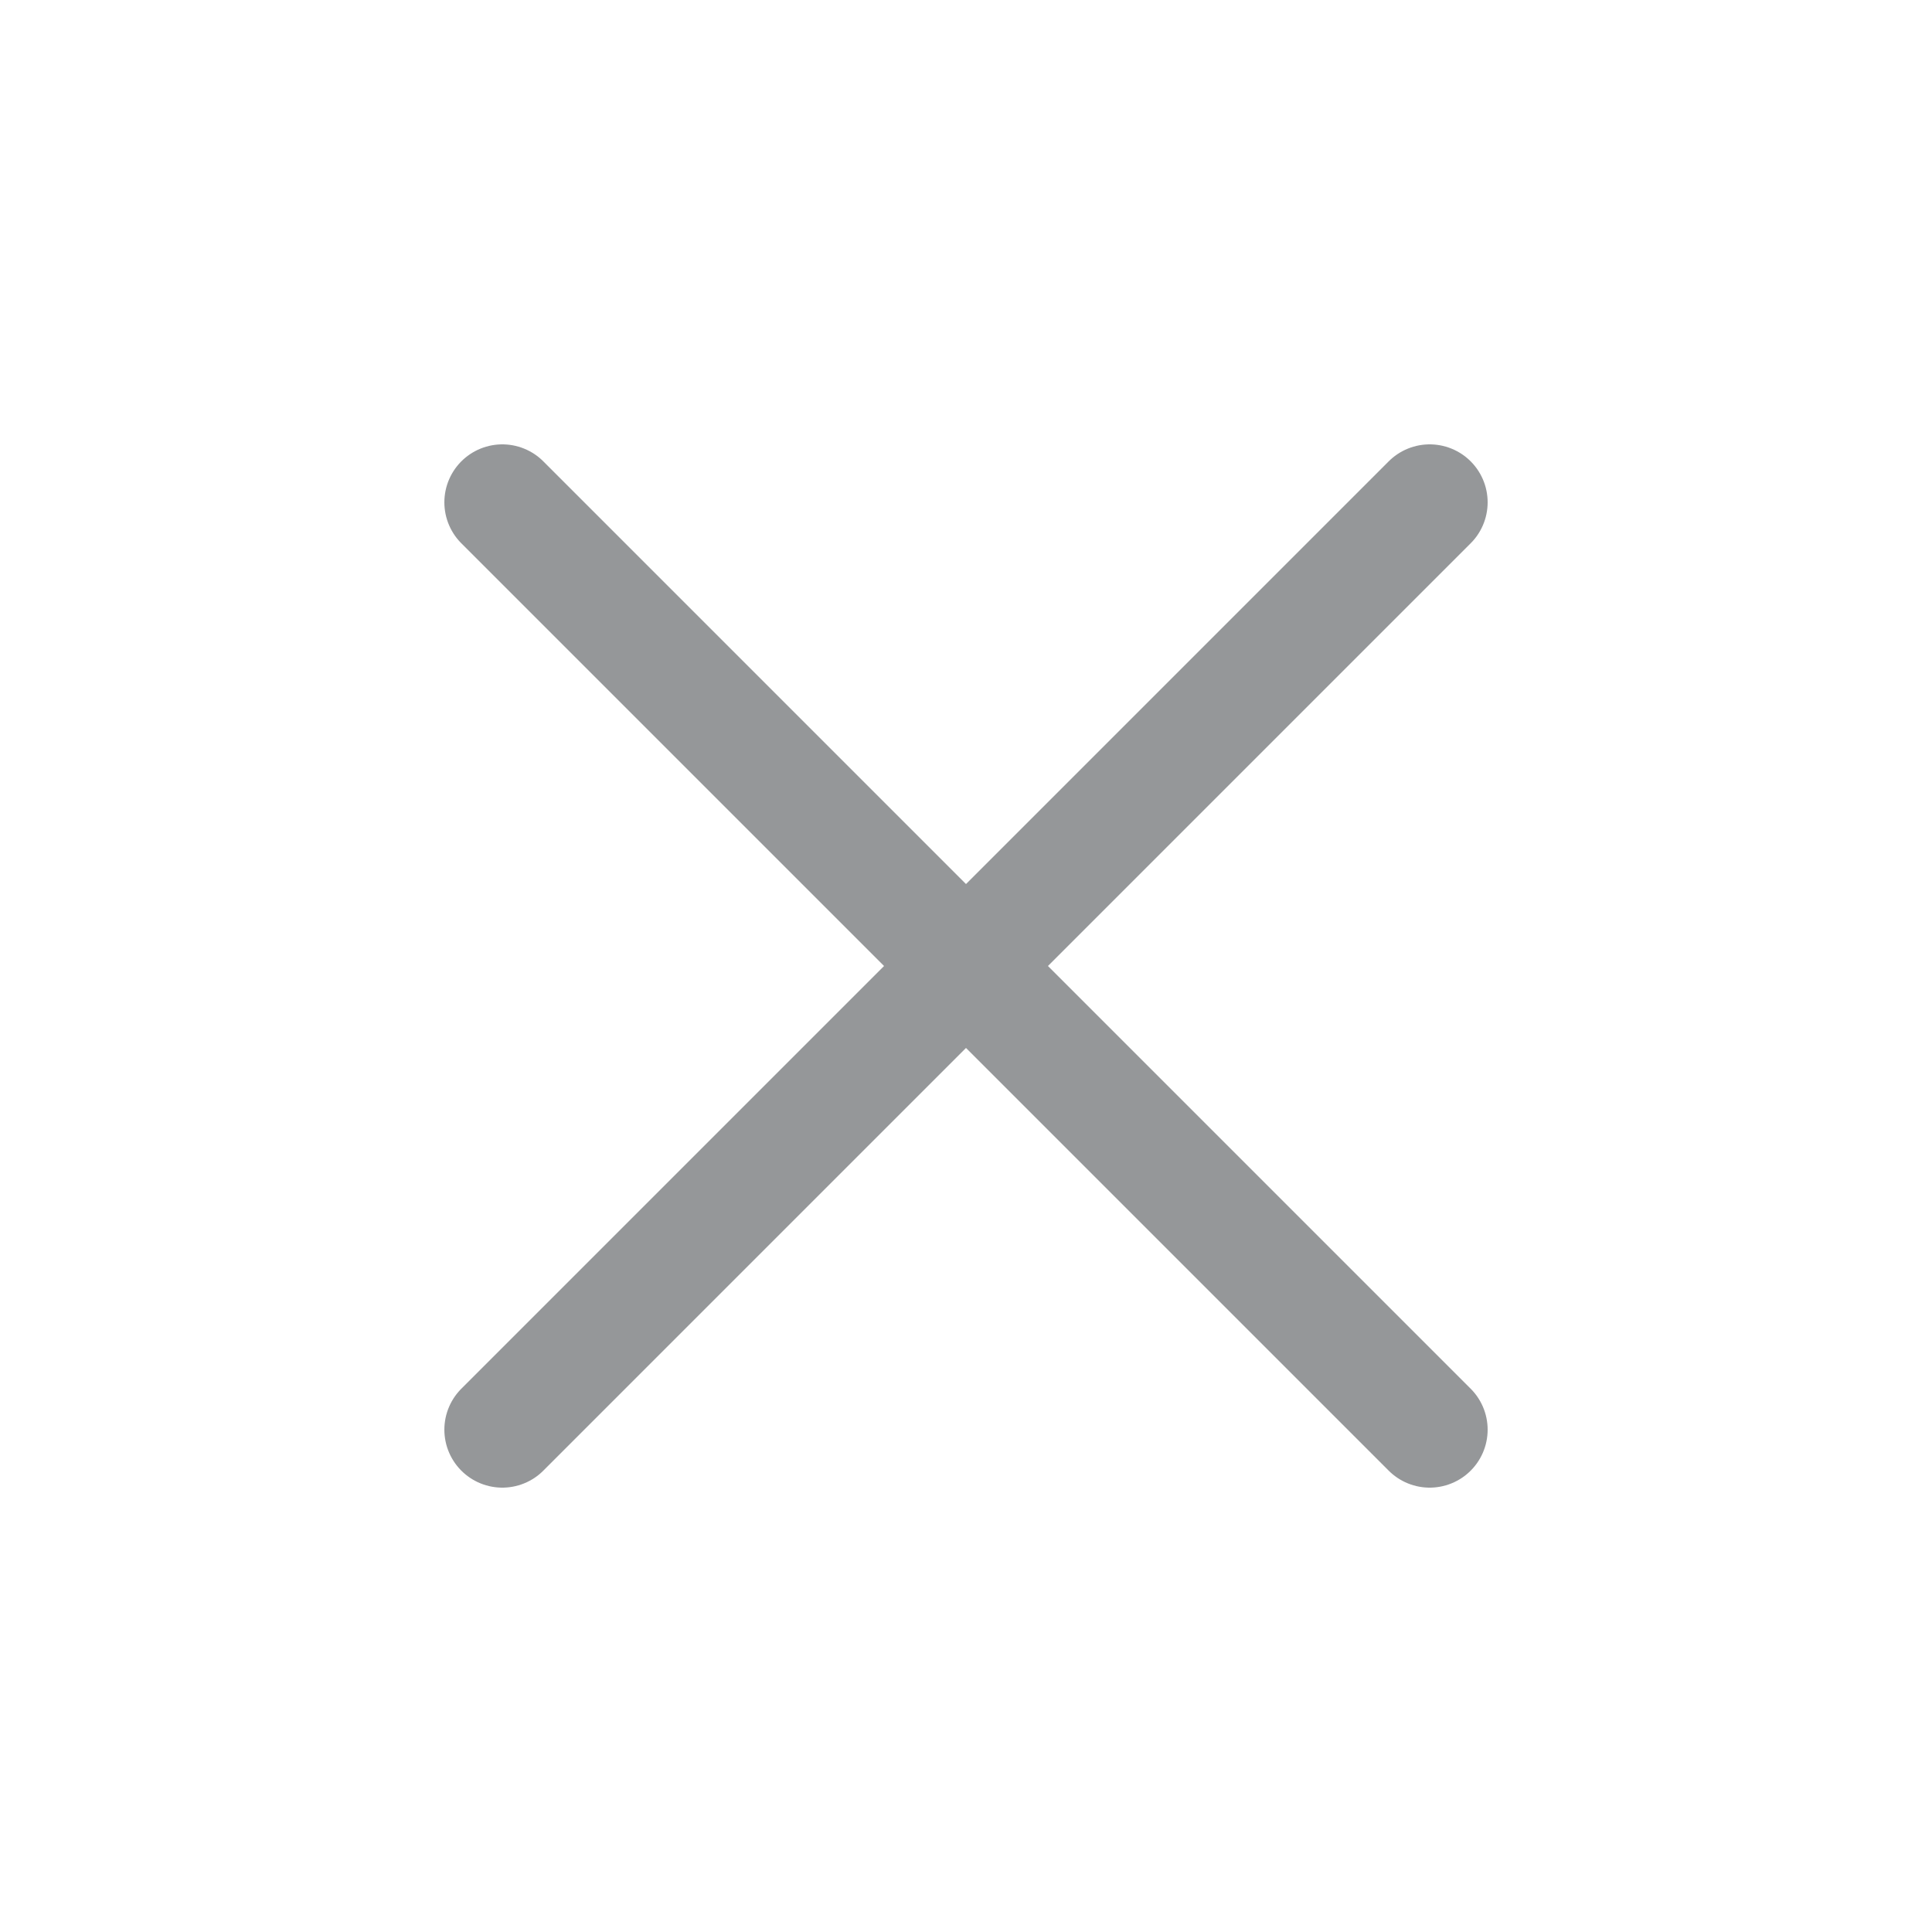
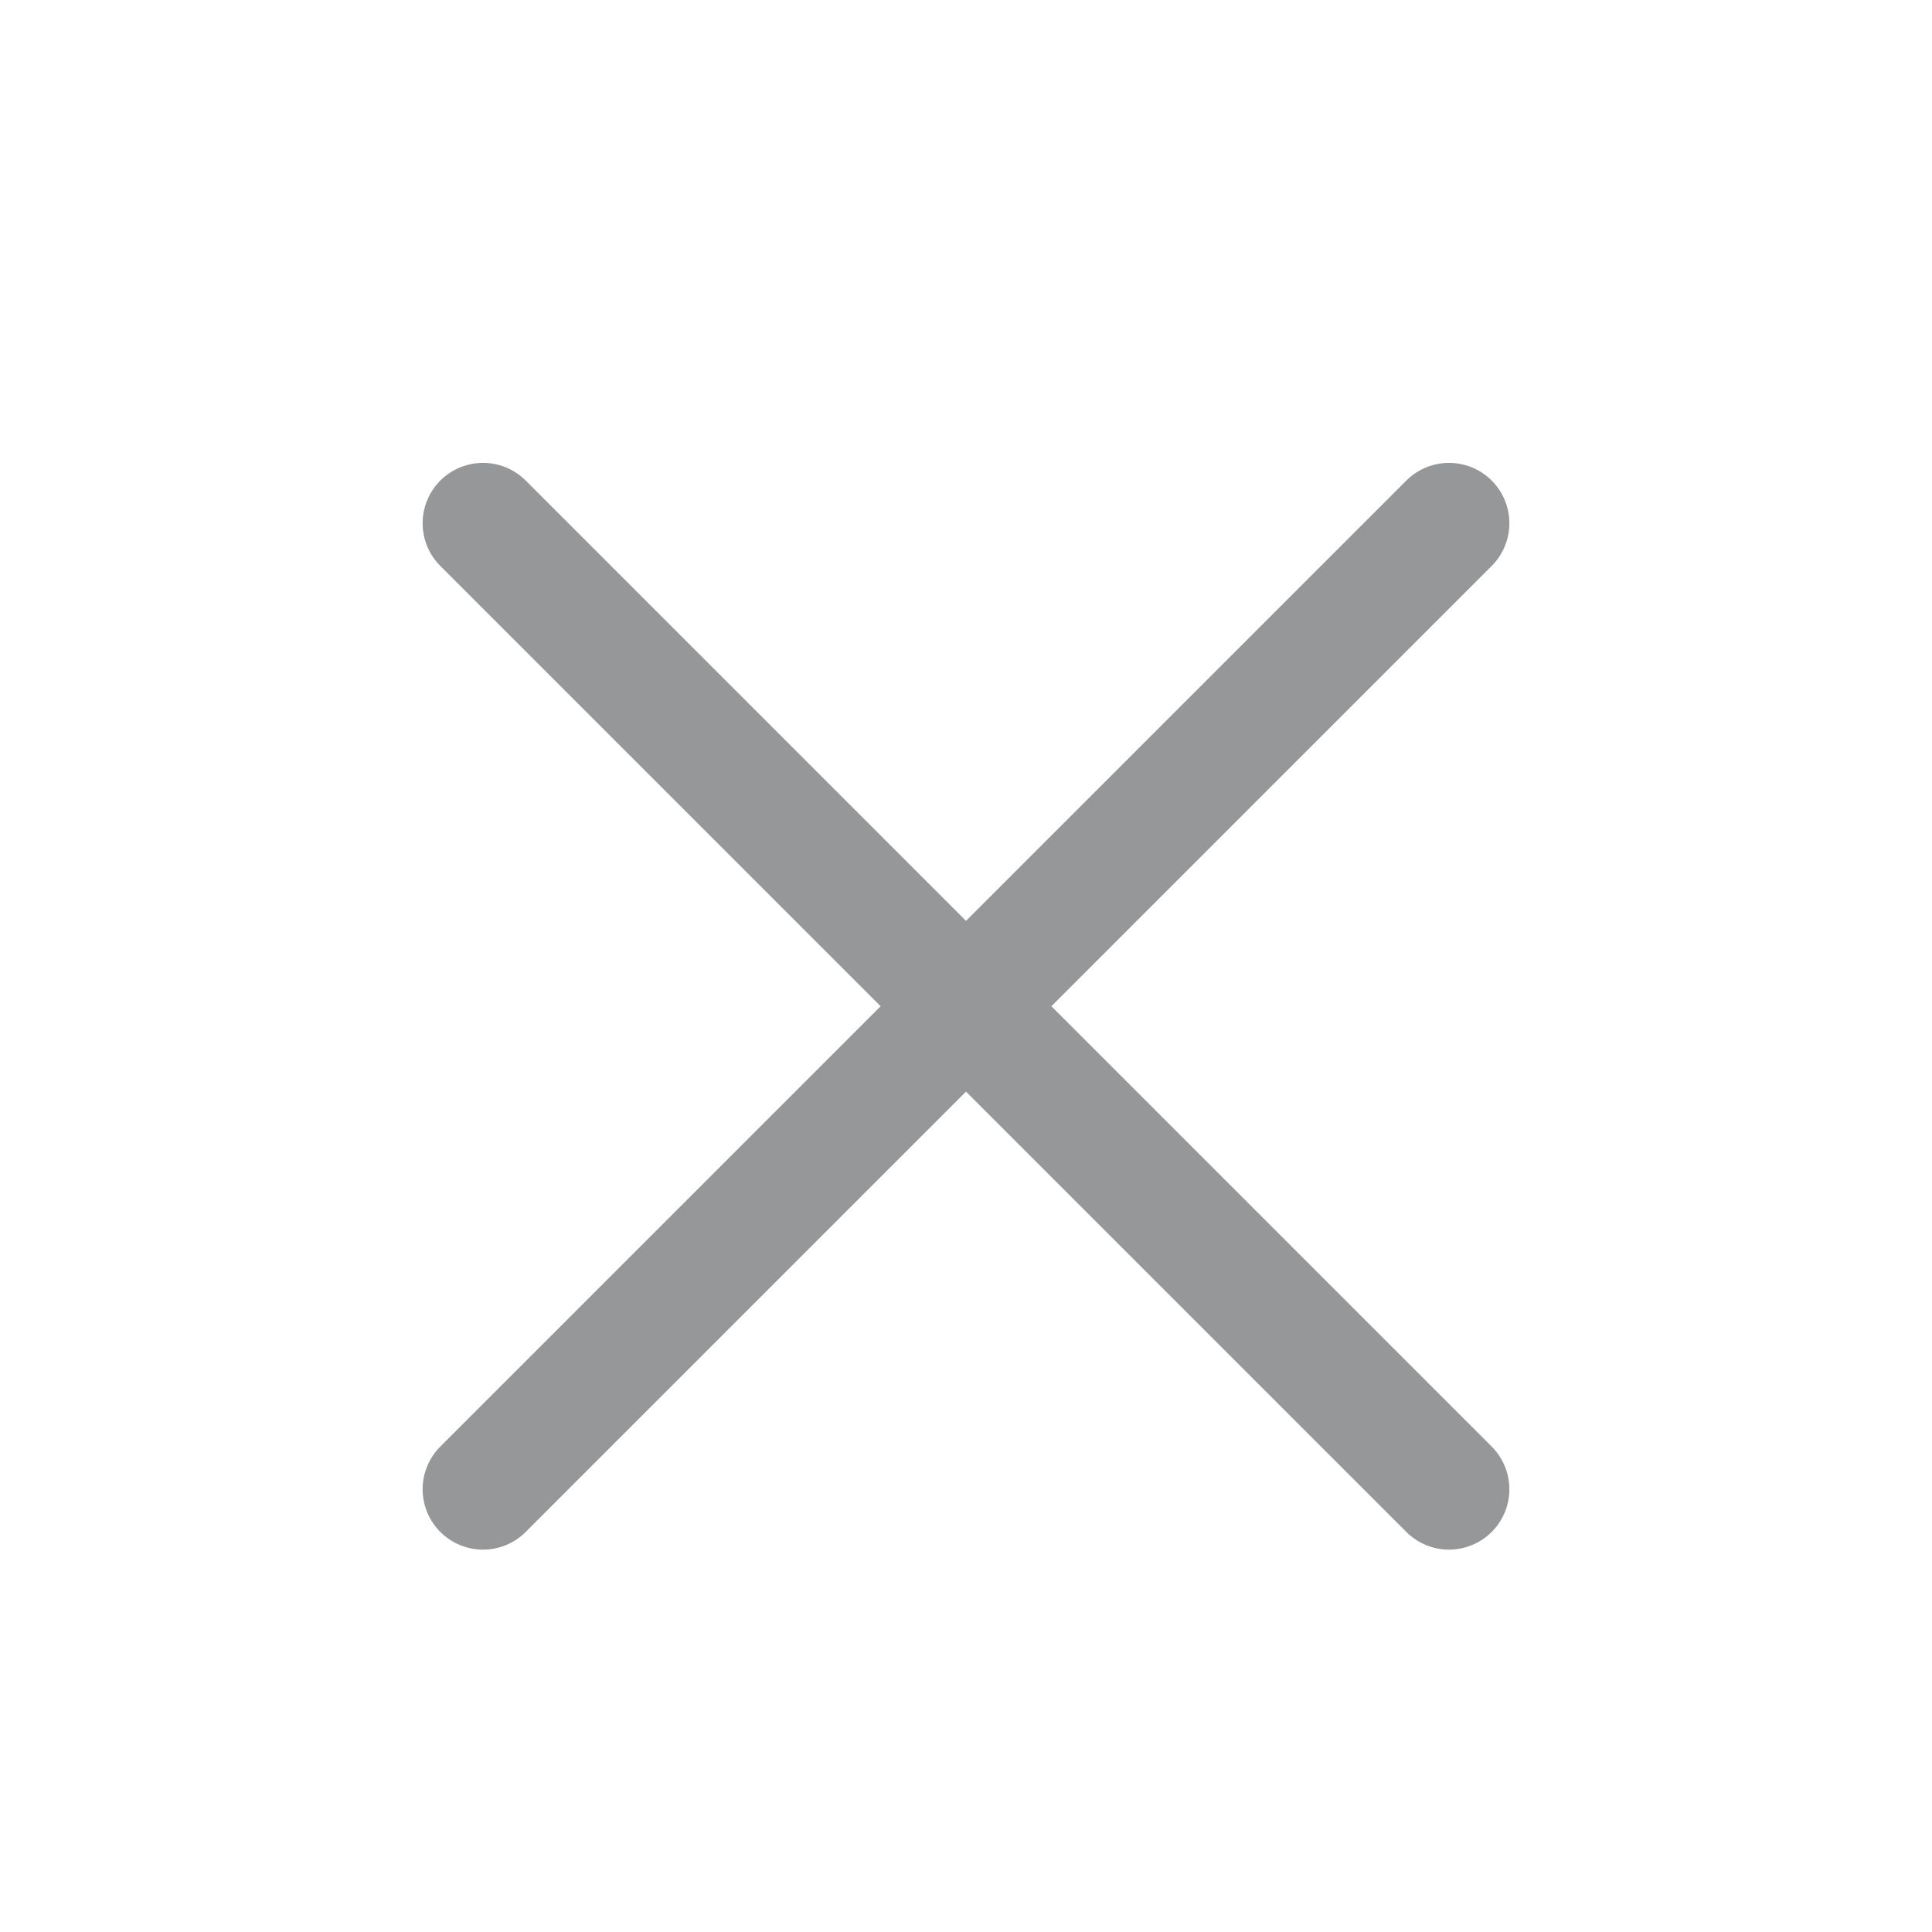
- <svg xmlns="http://www.w3.org/2000/svg" width="24" height="24" viewBox="0 0 24 25" fill="none">
+ <svg xmlns="http://www.w3.org/2000/svg" width="24" height="24" viewBox="0 0 24 24" fill="none">
  <path d="M6 6.5L18 18.5M6 18.5L18 6.5L6 18.5Z" stroke="#959799" stroke-width="1.5" stroke-linecap="round" stroke-linejoin="round" />
</svg>
